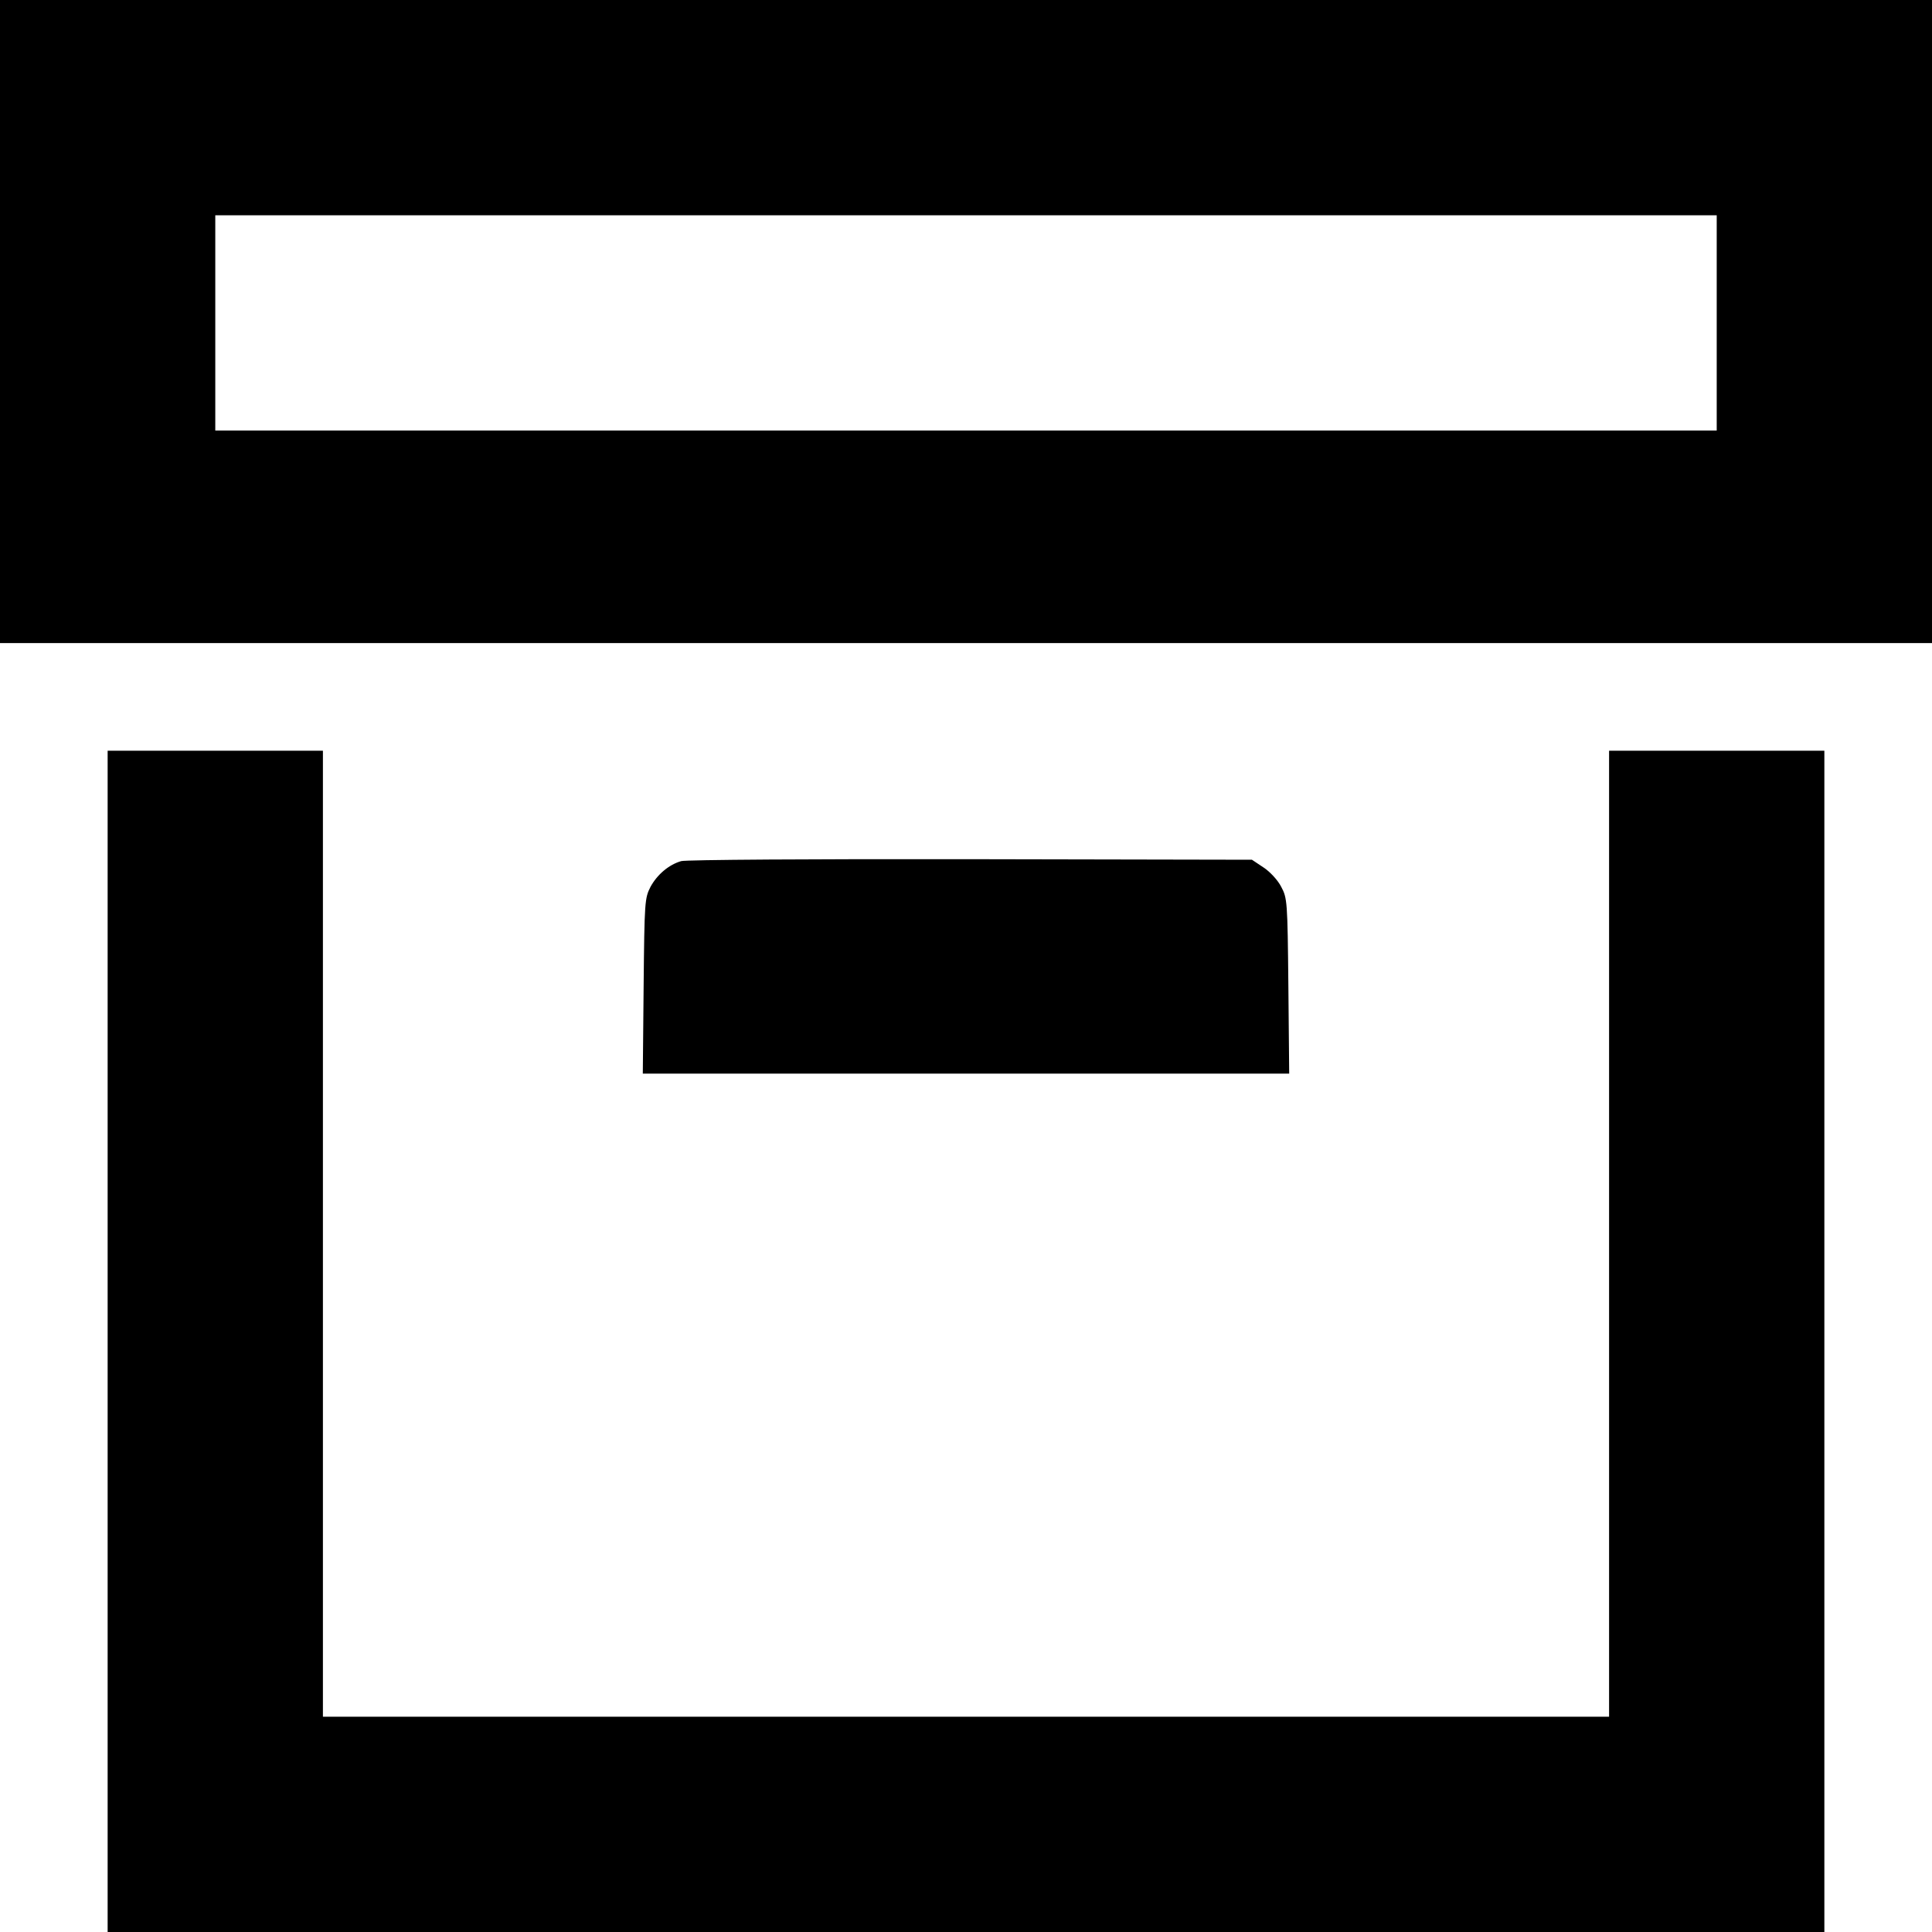
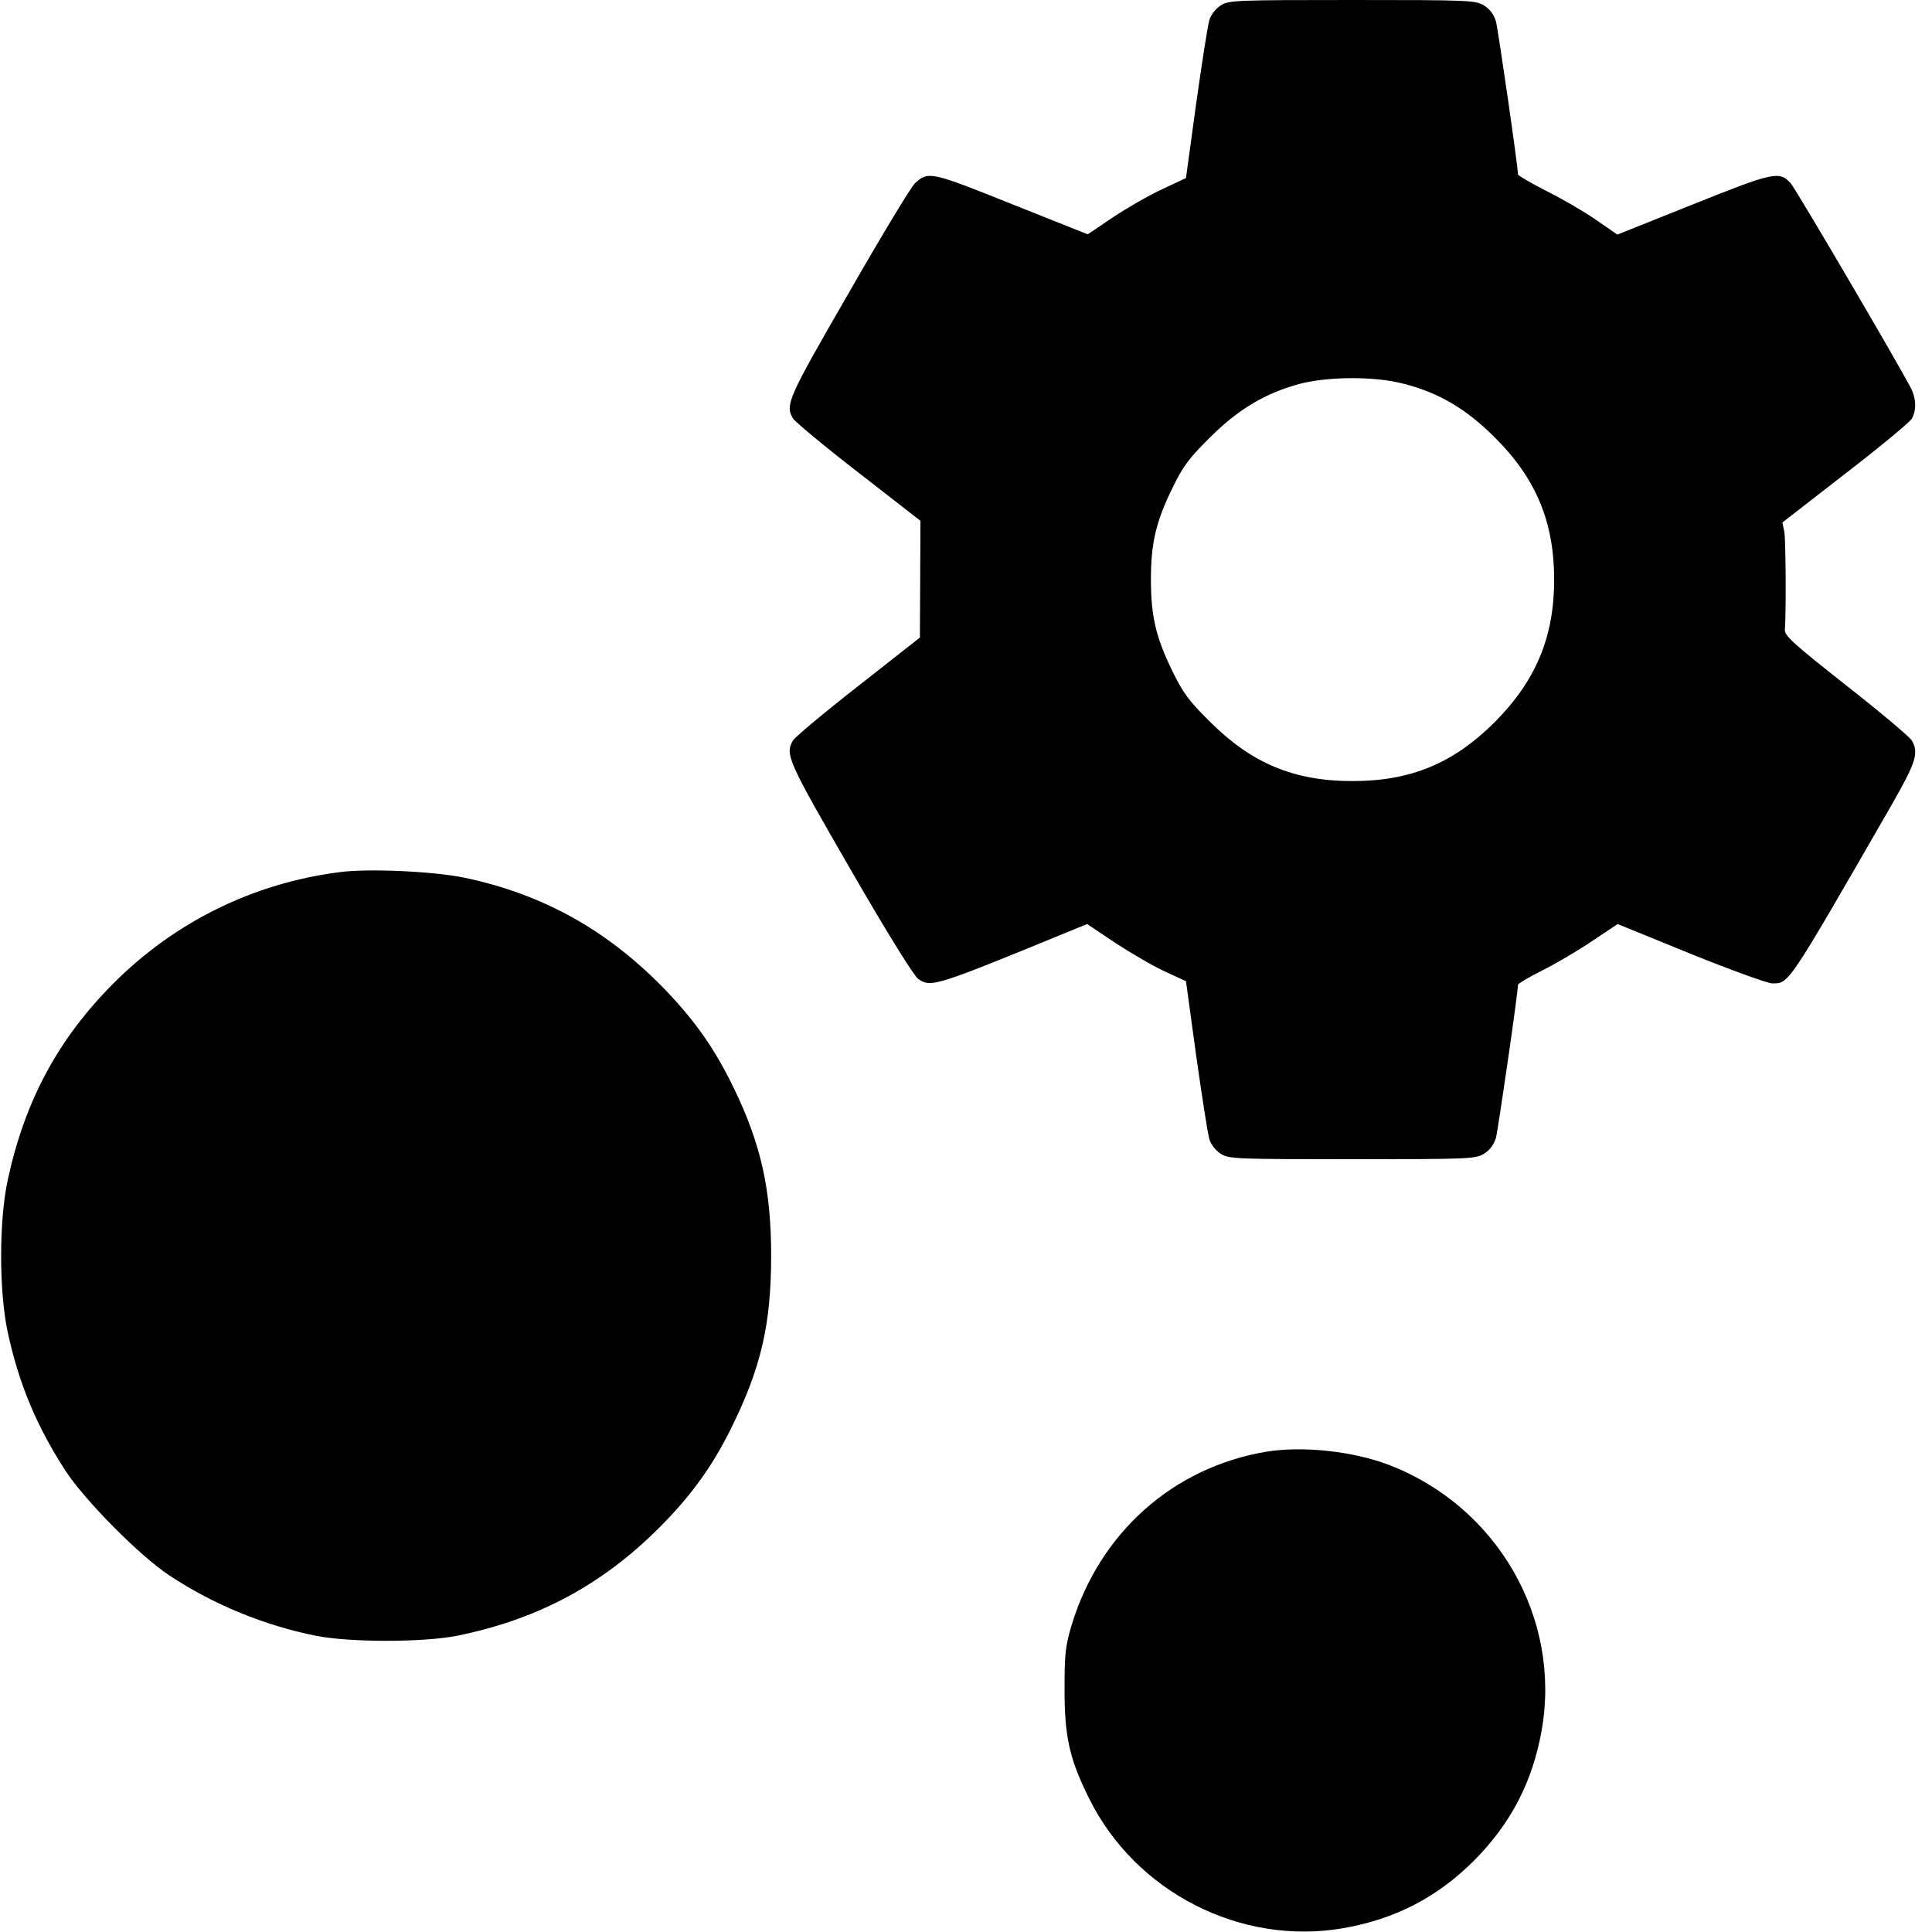
<svg xmlns="http://www.w3.org/2000/svg" version="1.0" width="700pt" height="700pt" viewBox="0 0 700 700" preserveAspectRatio="xMidYMid meet">
  <g transform="translate(0,700) scale(0.1,-0.1)" fill="#000000" stroke="none">
-     <path d="M0 5835 l0 -1165 3500 0 3500 0 0 1165 0 1165 -3500 0 -3500 0 0 -1165z m6220 -5 l0 -390 -2720 0 -2720 0 0 390 0 390 2720 0 2720 0 0 -390z" />
-     <path d="M390 2140 l0 -2140 3110 0 3110 0 0 2140 0 2140 -390 0 -390 0 0 -1750 0 -1750 -2330 0 -2330 0 0 1750 0 1750 -390 0 -390 0 0 -2140z" />
-     <path d="M2468 3880 c-45 -13 -87 -49 -111 -93 -21 -41 -22 -53 -25 -359 l-3 -318 1171 0 1171 0 -3 318 c-3 307 -4 318 -26 359 -12 24 -41 55 -64 70 l-42 28 -1020 2 c-562 1 -1033 -2 -1048 -7z" />
+     <path d="M4424 6981 c-19 -12 -36 -33 -42 -53 -6 -18 -27 -154 -48 -303 l-37 -270 -85 -40 c-48 -22 -128 -68 -179 -102 l-92 -62 -276 110 c-292 117 -301 119 -349 76 -14 -12 -122 -191 -240 -397 -221 -383 -232 -406 -203 -456 7 -12 113 -100 237 -196 l225 -175 -1 -211 -1 -212 -224 -176 c-123 -96 -229 -185 -236 -197 -29 -51 -19 -73 208 -466 135 -234 231 -388 246 -398 48 -32 59 -28 575 184 l37 15 103 -69 c57 -37 137 -84 179 -103 l76 -35 37 -270 c21 -148 42 -285 48 -303 6 -20 23 -41 42 -53 29 -18 55 -19 476 -19 423 0 447 1 477 20 21 13 35 32 43 57 8 30 80 527 80 555 0 4 40 28 88 52 48 24 130 72 180 106 l93 62 265 -108 c146 -59 279 -107 295 -107 61 0 53 -13 430 642 91 159 102 192 76 238 -7 12 -113 102 -237 199 -195 154 -225 181 -223 203 5 74 3 325 -2 354 l-7 34 228 177 c126 97 234 187 241 199 17 31 16 72 -3 110 -47 91 -419 725 -436 743 -41 45 -61 41 -353 -76 l-275 -110 -81 56 c-44 30 -125 77 -180 104 -54 28 -99 54 -99 58 0 28 -72 525 -80 555 -8 25 -22 44 -43 57 -30 19 -54 20 -477 20 -421 0 -447 -1 -476 -19z m660 -1371 c128 -32 228 -91 332 -195 149 -148 215 -306 215 -515 0 -208 -66 -366 -215 -516 -150 -150 -305 -214 -516 -214 -211 0 -365 64 -516 215 -78 77 -98 105 -137 185 -59 121 -77 198 -77 330 0 132 18 209 77 330 39 80 59 108 137 185 103 103 203 162 328 195 102 26 269 27 372 0z" />
+     <path d="M1230 3840 c-313 -40 -598 -181 -820 -404 -198 -199 -319 -422 -381 -707 -33 -147 -33 -407 -1 -556 41 -189 105 -341 210 -503 72 -109 269 -308 377 -379 161 -106 342 -180 531 -218 123 -24 385 -24 508 0 280 56 508 174 709 367 128 123 213 237 286 385 109 220 145 378 145 625 0 238 -36 402 -134 605 -69 143 -139 243 -248 357 -208 216 -443 348 -730 408 -110 23 -348 34 -452 20z" />
+     <path d="M4587 1740 c-337 -57 -602 -293 -704 -627 -23 -78 -26 -104 -26 -233 0 -173 18 -254 89 -396 168 -340 550 -535 922 -470 188 33 340 112 473 245 134 135 212 286 245 473 71 405 -160 807 -550 959 -132 51 -315 71 -449 49z" />
  </g>
</svg>
